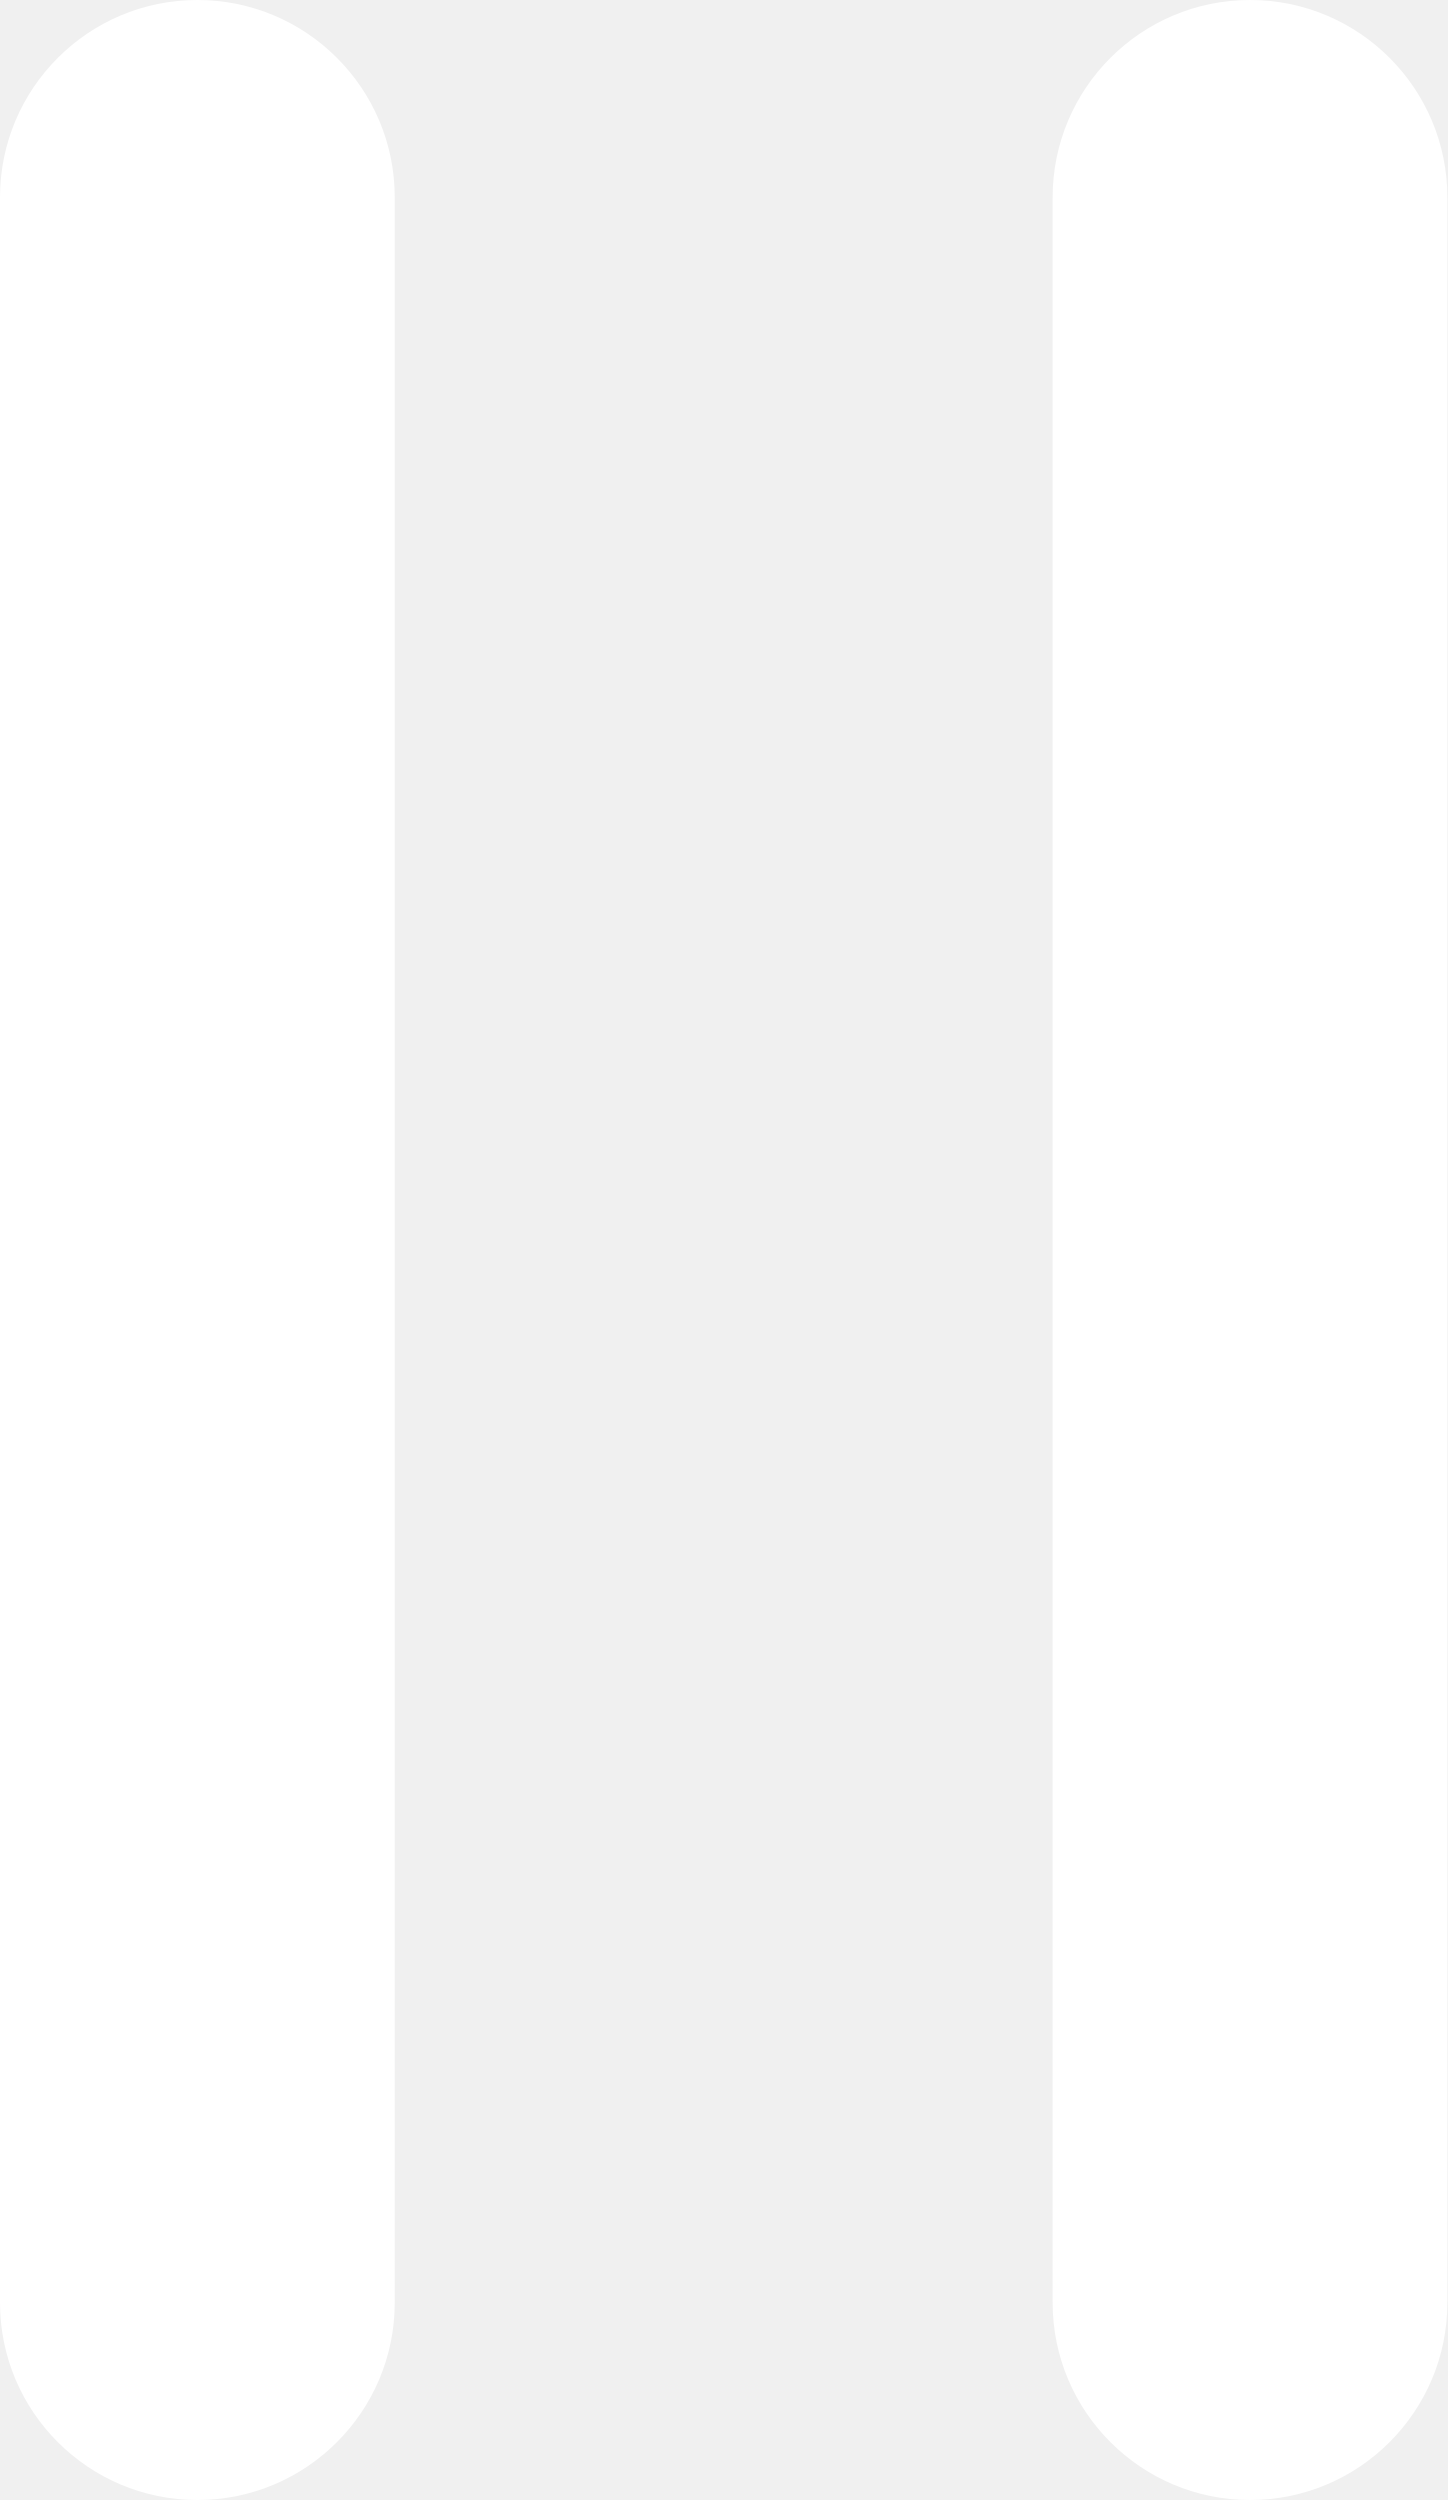
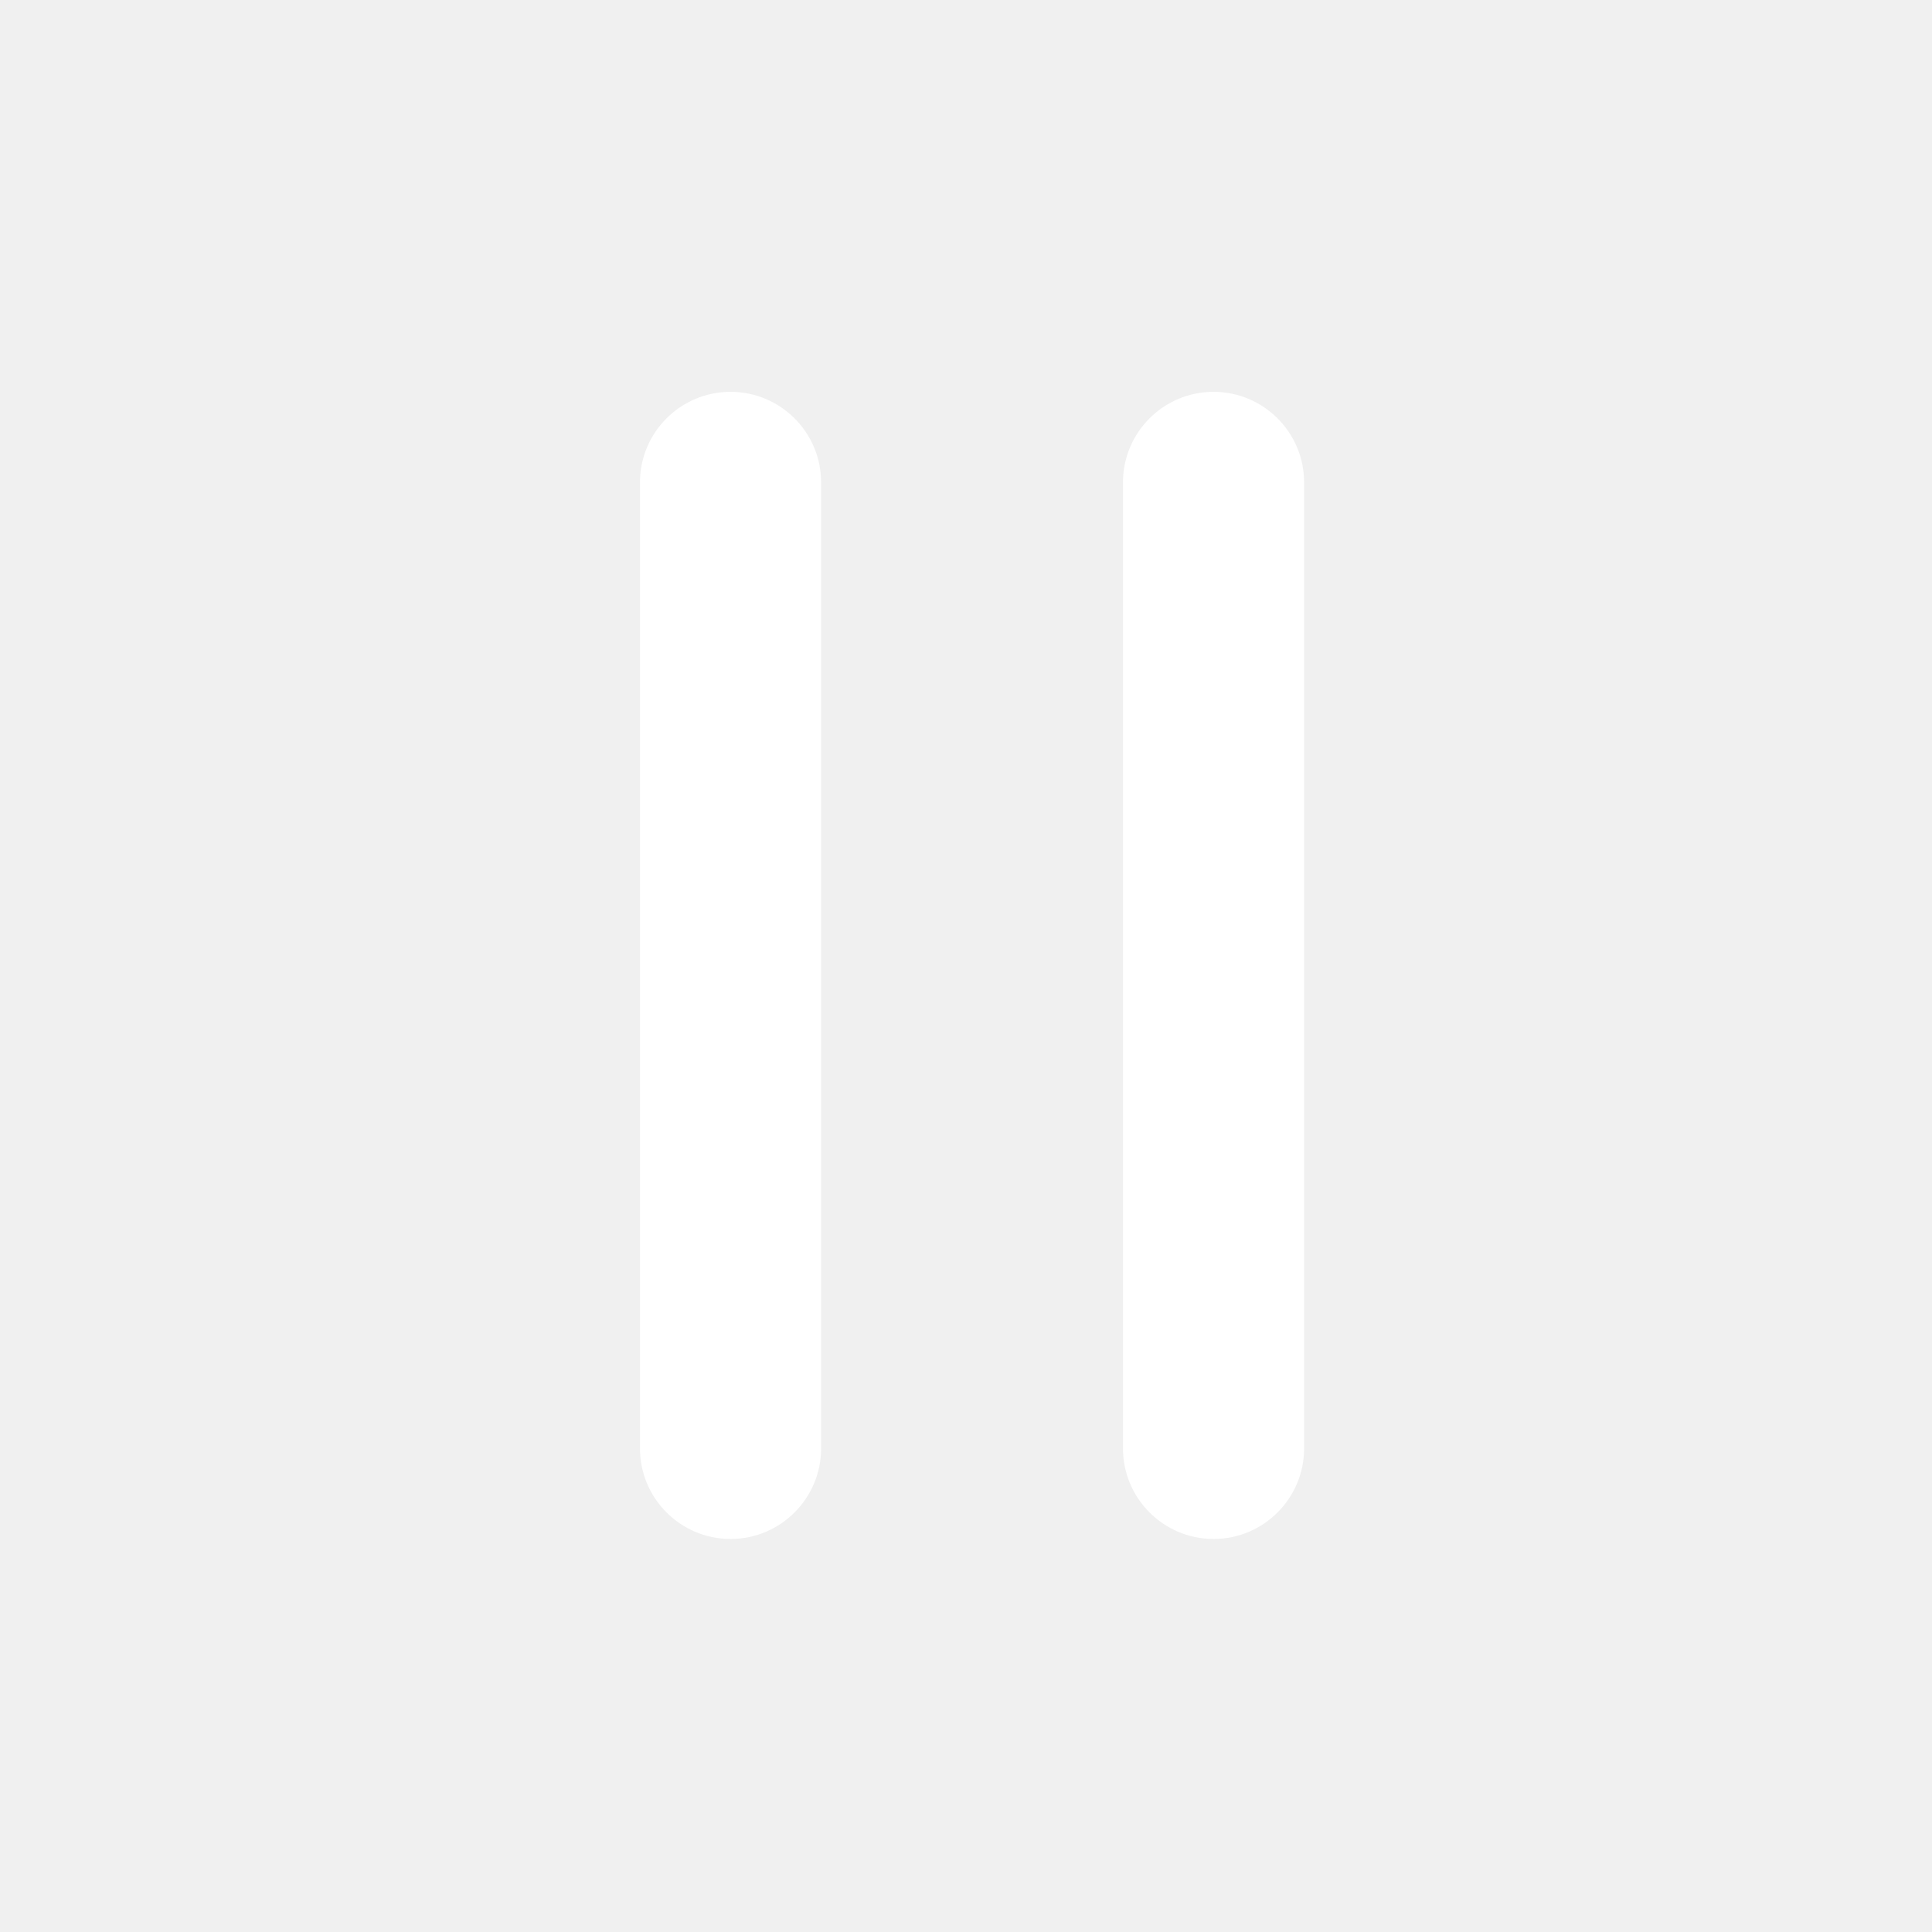
- <svg xmlns="http://www.w3.org/2000/svg" width="11" height="19" viewBox="0 0 11 19" fill="none">
-   <path fill-rule="evenodd" clip-rule="evenodd" d="M1.5 0C0.672 0 0 0.672 0 1.5V17.5C0 18.328 0.672 19 1.5 19C2.328 19 3 18.328 3 17.5V1.5C3 0.672 2.328 0 1.5 0ZM9.5 0C8.672 0 8 0.672 8 1.5V17.5C8 18.328 8.672 19 9.5 19C10.328 19 11 18.328 11 17.5V1.5C11 0.672 10.328 0 9.5 0Z" fill="white" />
+ <svg xmlns="http://www.w3.org/2000/svg" width="32" height="32" viewBox="0 0 32 32" fill="none">
+   <path fill-rule="evenodd" clip-rule="evenodd" d="M12.1 6.49C11.272 6.49 10.6 7.162 10.6 7.99V23.99C10.6 24.818 11.272 25.49 12.1 25.49C12.928 25.49 13.6 24.818 13.6 23.99V7.99C13.6 7.162 12.928 6.49 12.1 6.49ZM20.1 6.49C19.272 6.49 18.6 7.162 18.6 7.99V23.99C18.6 24.818 19.272 25.49 20.1 25.49C20.928 25.49 21.6 24.818 21.6 23.99V7.99C21.6 7.162 20.928 6.49 20.1 6.49Z" fill="white" />
</svg>
